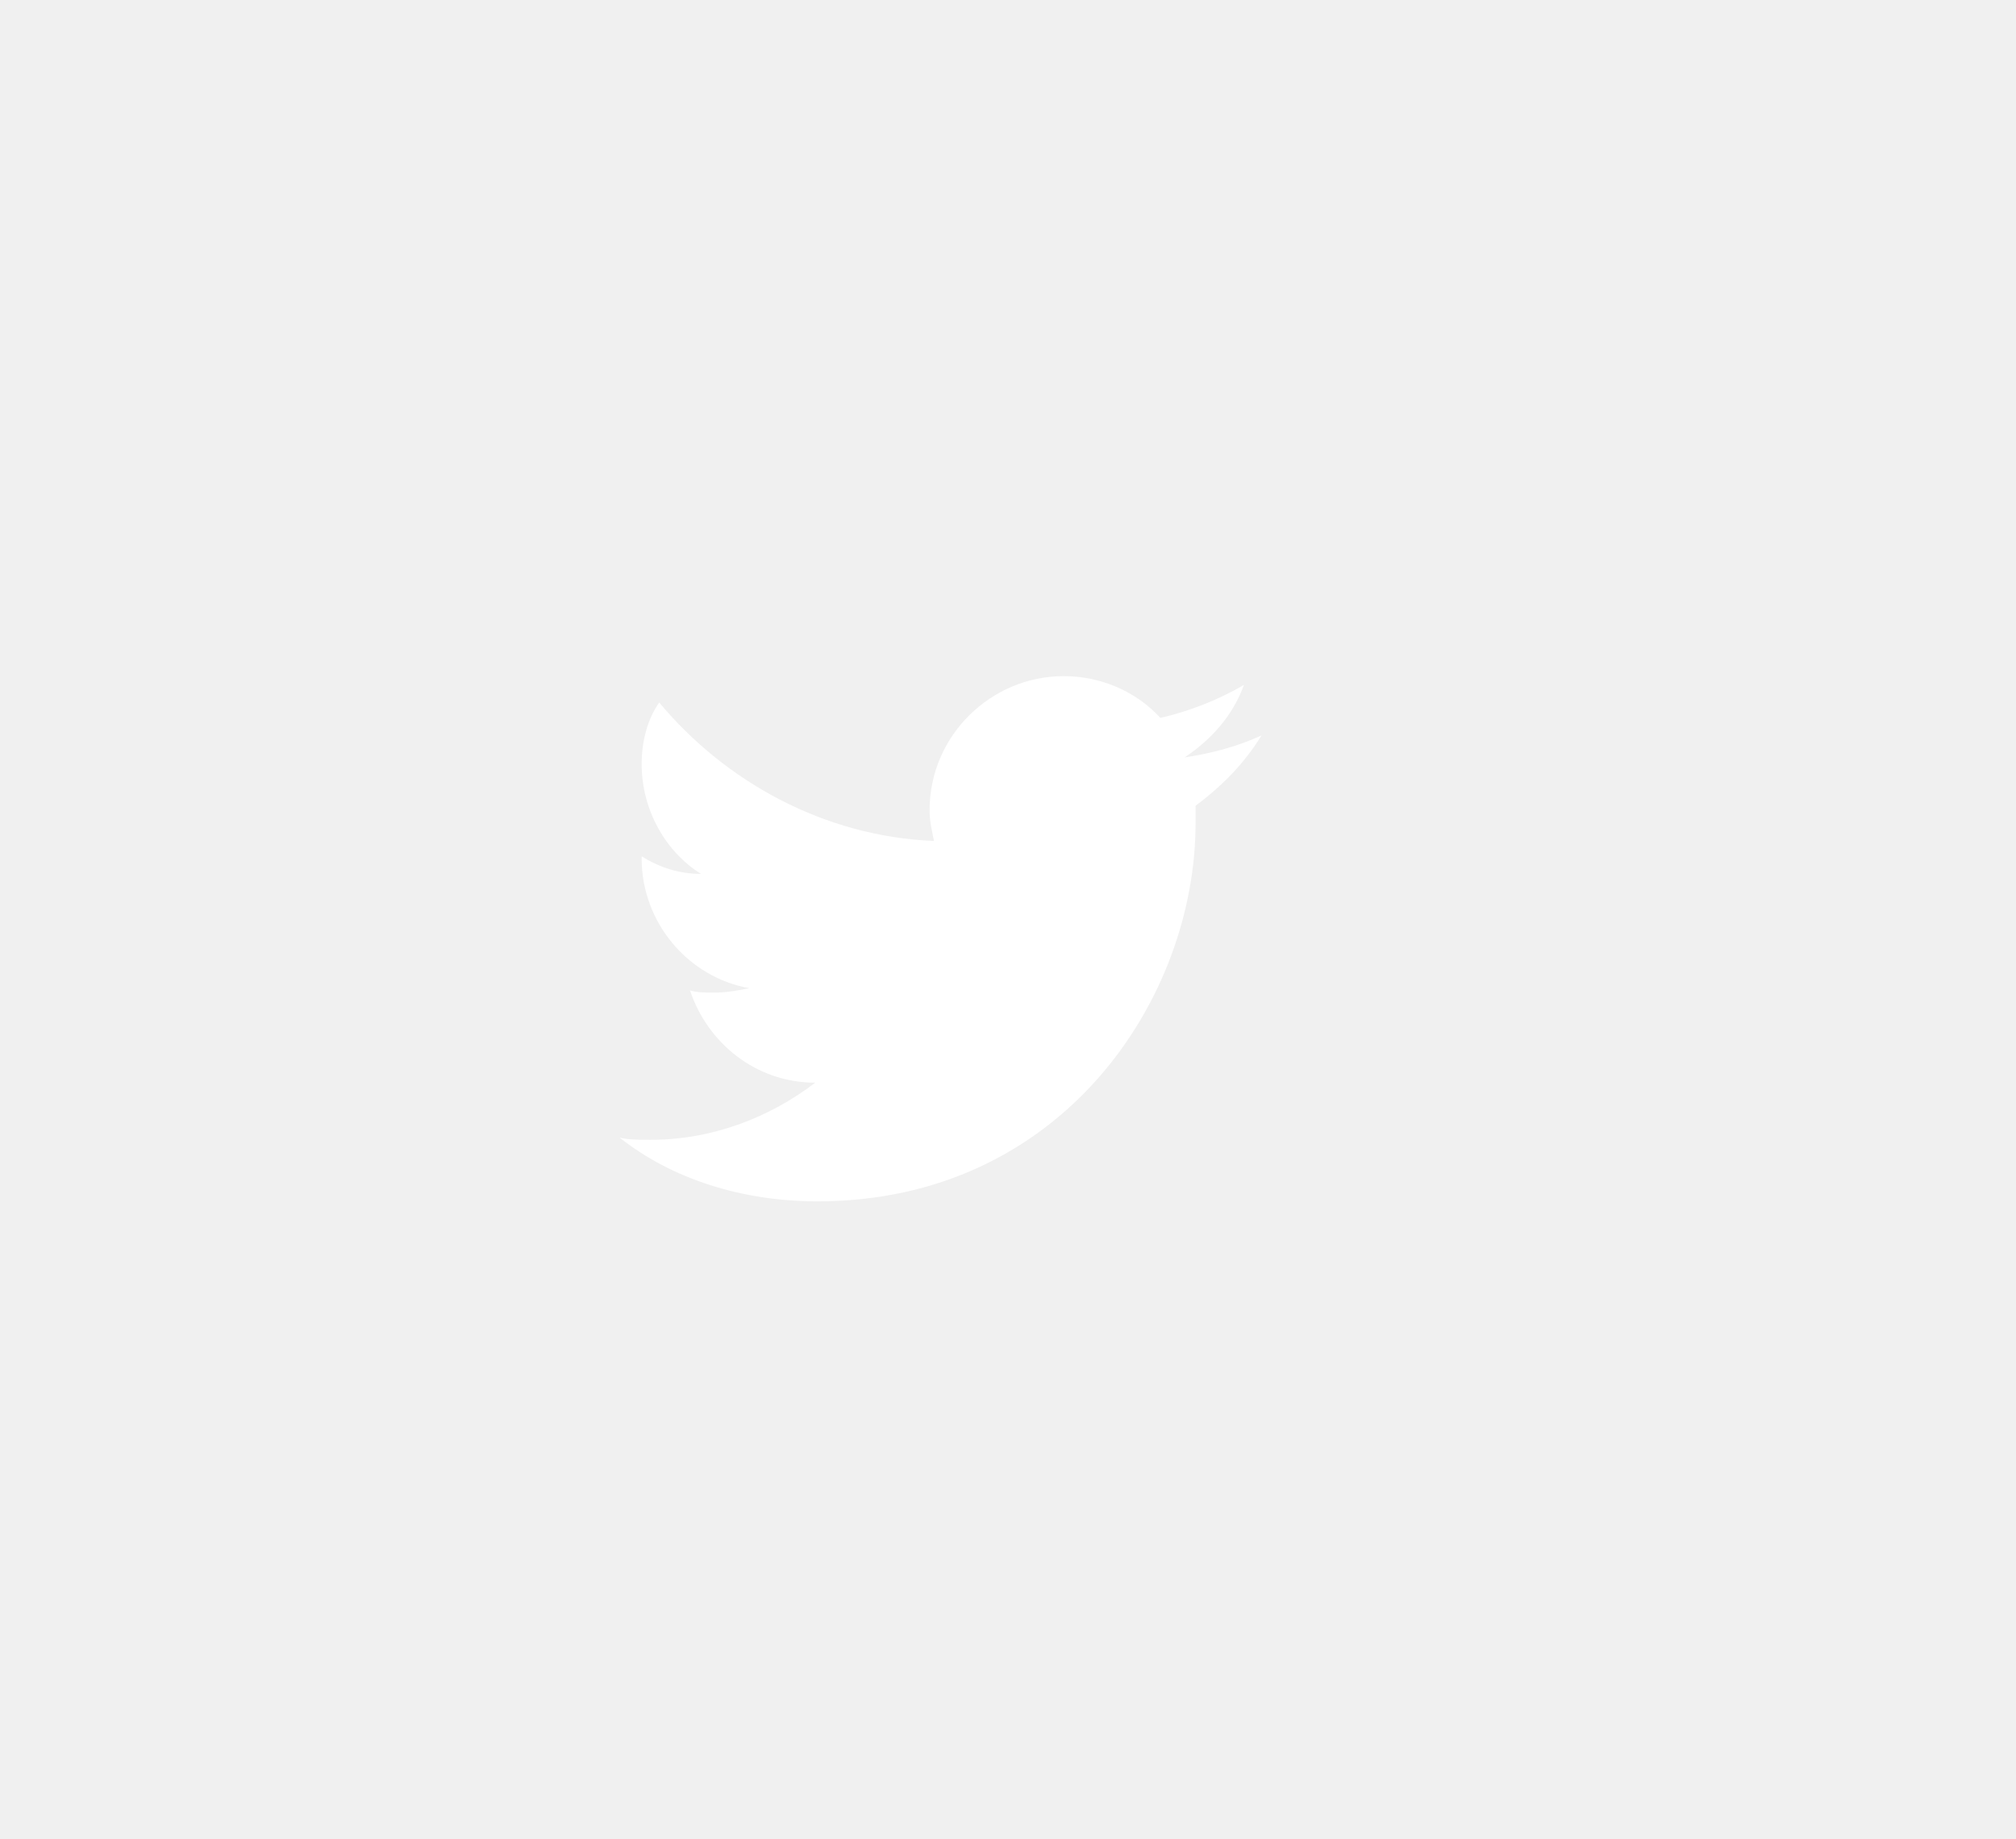
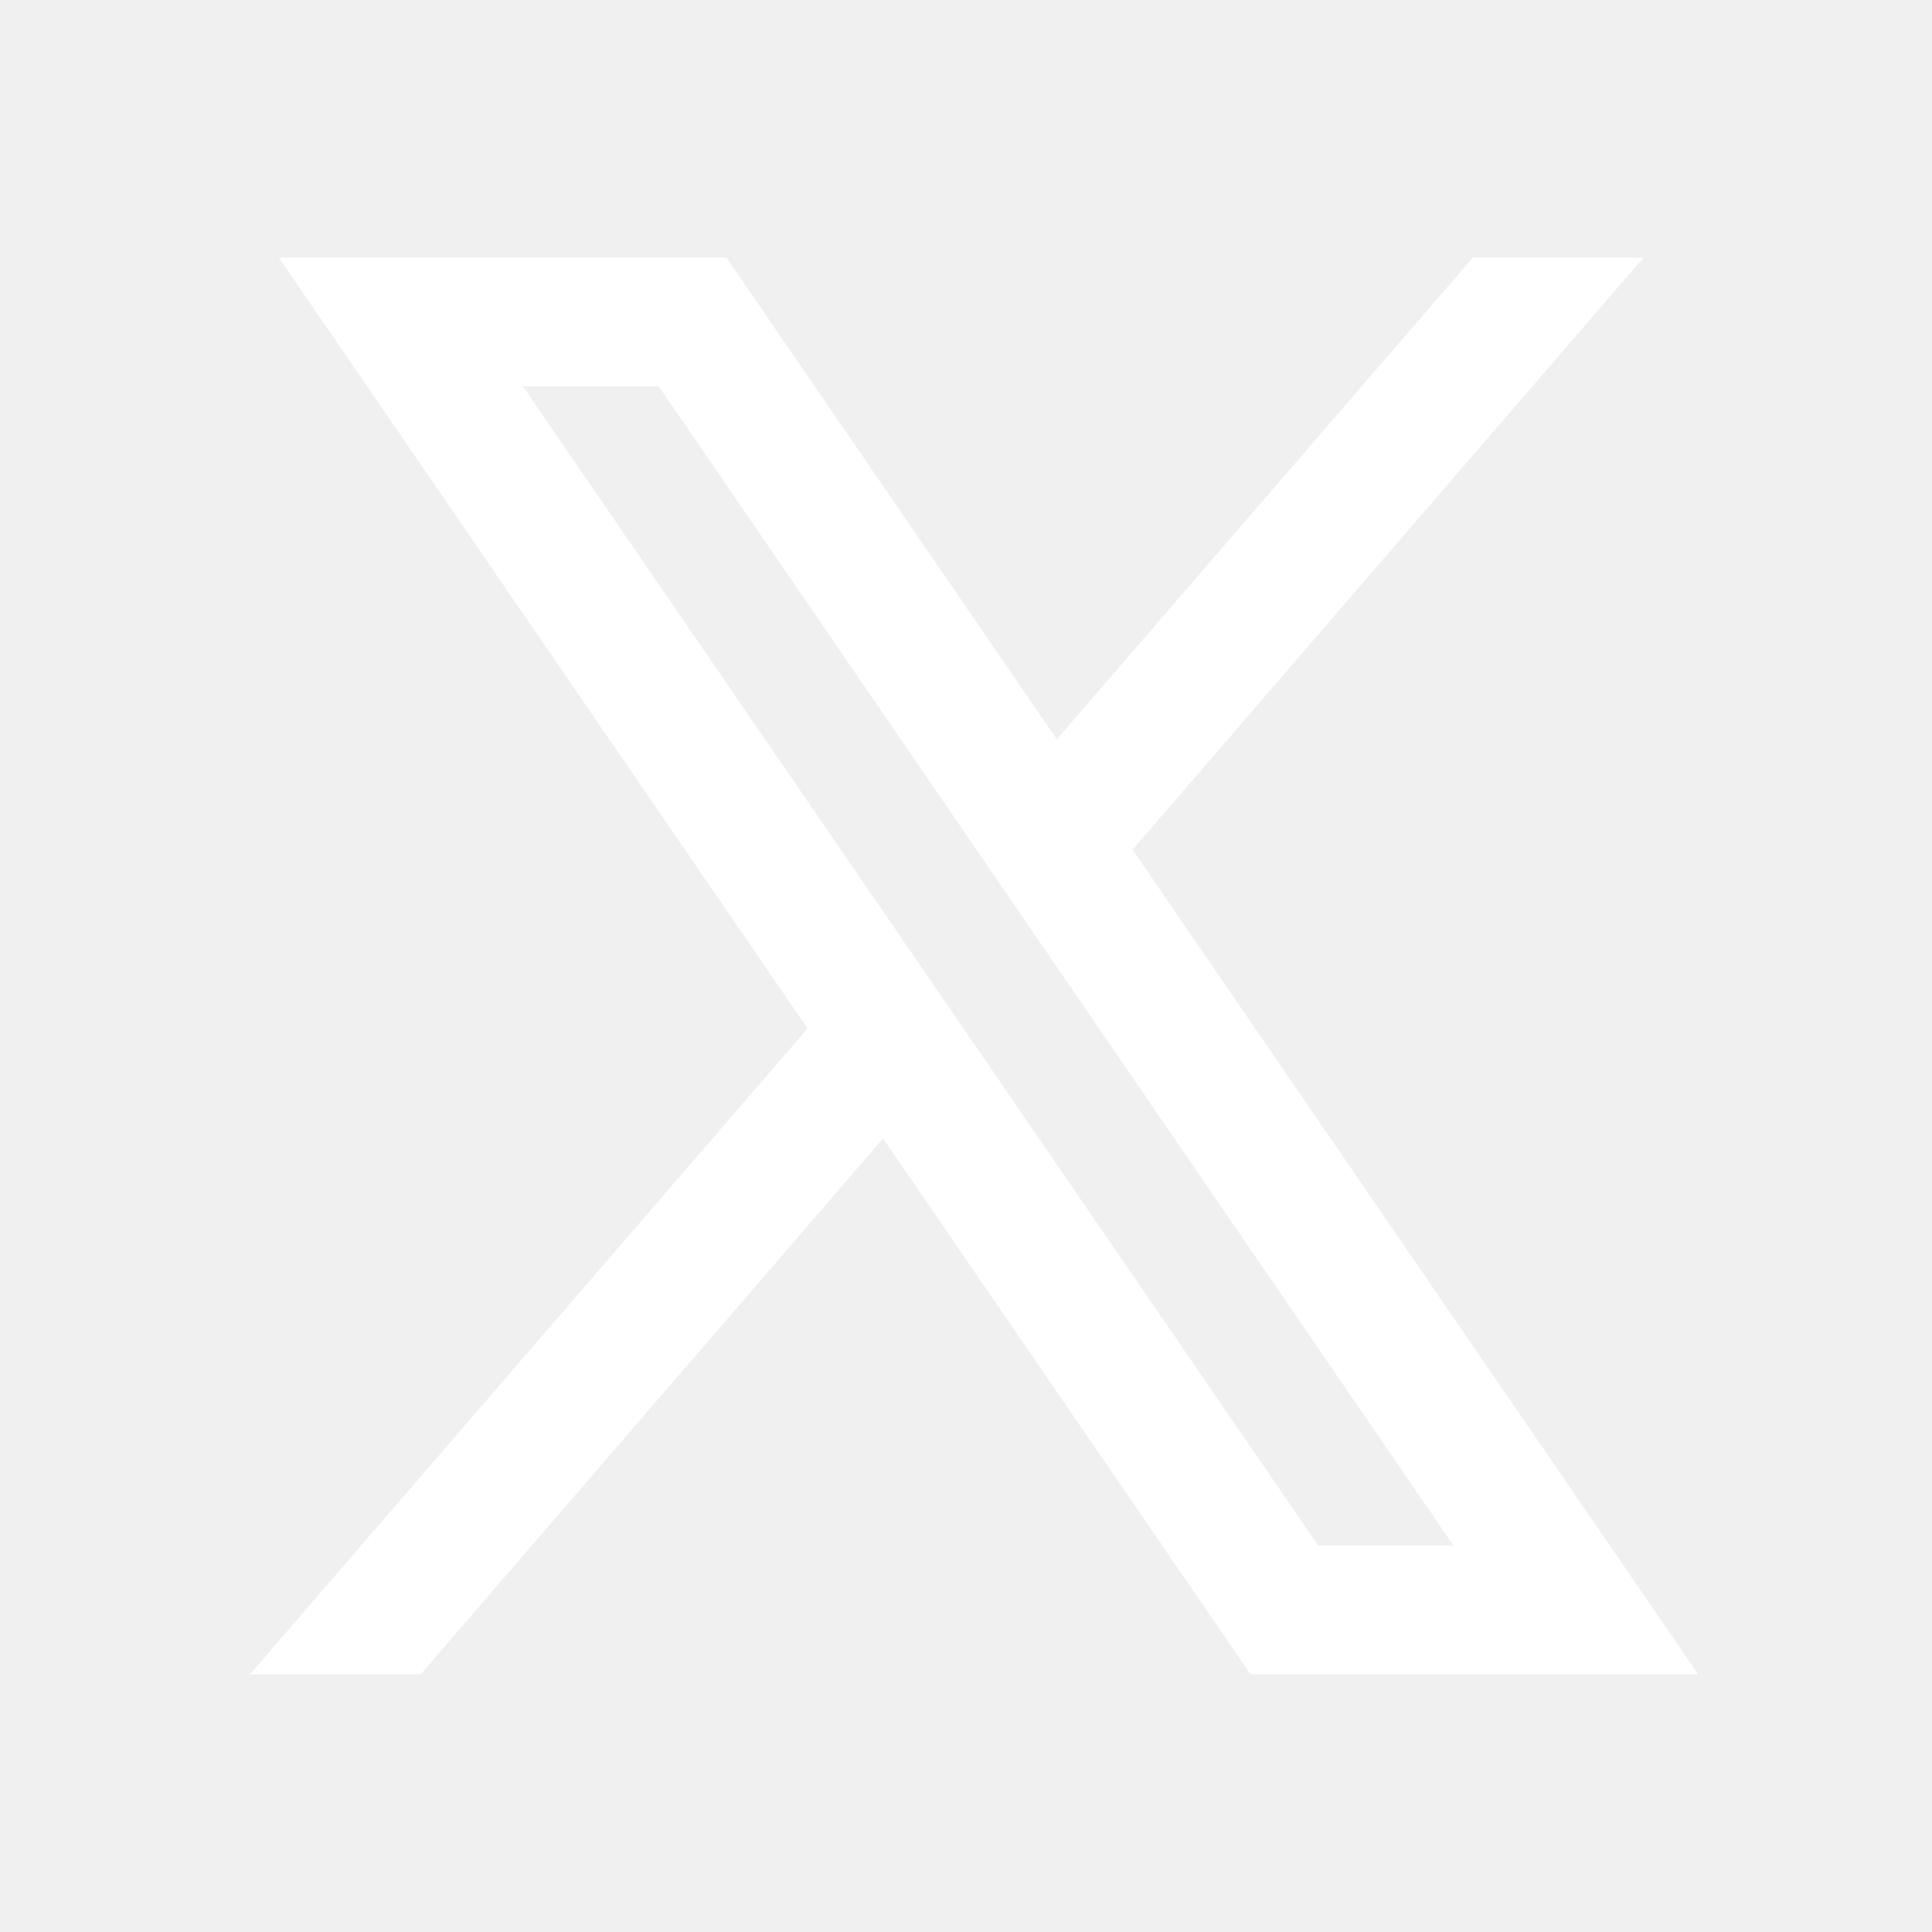
- <svg xmlns="http://www.w3.org/2000/svg" width="57" height="52" viewBox="0 0 57 52" fill="none">
-   <path d="M35.667 20.799C34.983 21.11 34.3 21.296 33.492 21.421C34.238 20.923 34.859 20.24 35.17 19.37C34.424 19.805 33.616 20.116 32.808 20.302C32.125 19.556 31.13 19.121 30.074 19.121C28.023 19.121 26.283 20.799 26.283 22.912C26.283 23.223 26.345 23.471 26.407 23.782C23.3 23.658 20.503 22.104 18.639 19.867C18.328 20.302 18.142 20.923 18.142 21.607C18.142 22.912 18.825 24.093 19.82 24.714C19.198 24.714 18.639 24.528 18.142 24.217V24.279C18.142 26.082 19.447 27.635 21.187 27.946C20.876 28.008 20.565 28.07 20.192 28.07C19.944 28.07 19.695 28.07 19.509 28.008C20.006 29.5 21.373 30.618 23.051 30.618C21.746 31.613 20.13 32.234 18.39 32.234C18.079 32.234 17.769 32.234 17.52 32.172C19.012 33.353 21 33.974 23.113 33.974C30.012 33.974 33.803 28.257 33.803 23.285V22.788C34.548 22.229 35.17 21.607 35.667 20.799Z" fill="white" />
+ <svg xmlns="http://www.w3.org/2000/svg" viewBox="0,0,256,256" width="60px" height="60px" fill-rule="nonzero">
+   <g fill="#ffffff" fill-rule="nonzero" stroke="none" stroke-width="1" stroke-linecap="butt" stroke-linejoin="miter" stroke-miterlimit="10" stroke-dasharray="" stroke-dashoffset="0" font-family="none" font-weight="none" font-size="none" text-anchor="none" style="mix-blend-mode: normal">
+     <g transform="scale(8.53333,8.53333)">
+       <path d="M26.37,26l-8.795,-12.822l0.015,0.012l7.93,-9.19h-2.65l-6.46,7.48l-5.13,-7.48h-6.95l8.211,11.971l-0.001,-0.001l-8.66,10.03h2.65l7.182,-8.322l5.708,8.322zM10.23,6l12.34,18h-2.1l-12.35,-18z" />
+     </g>
+   </g>
</svg>
